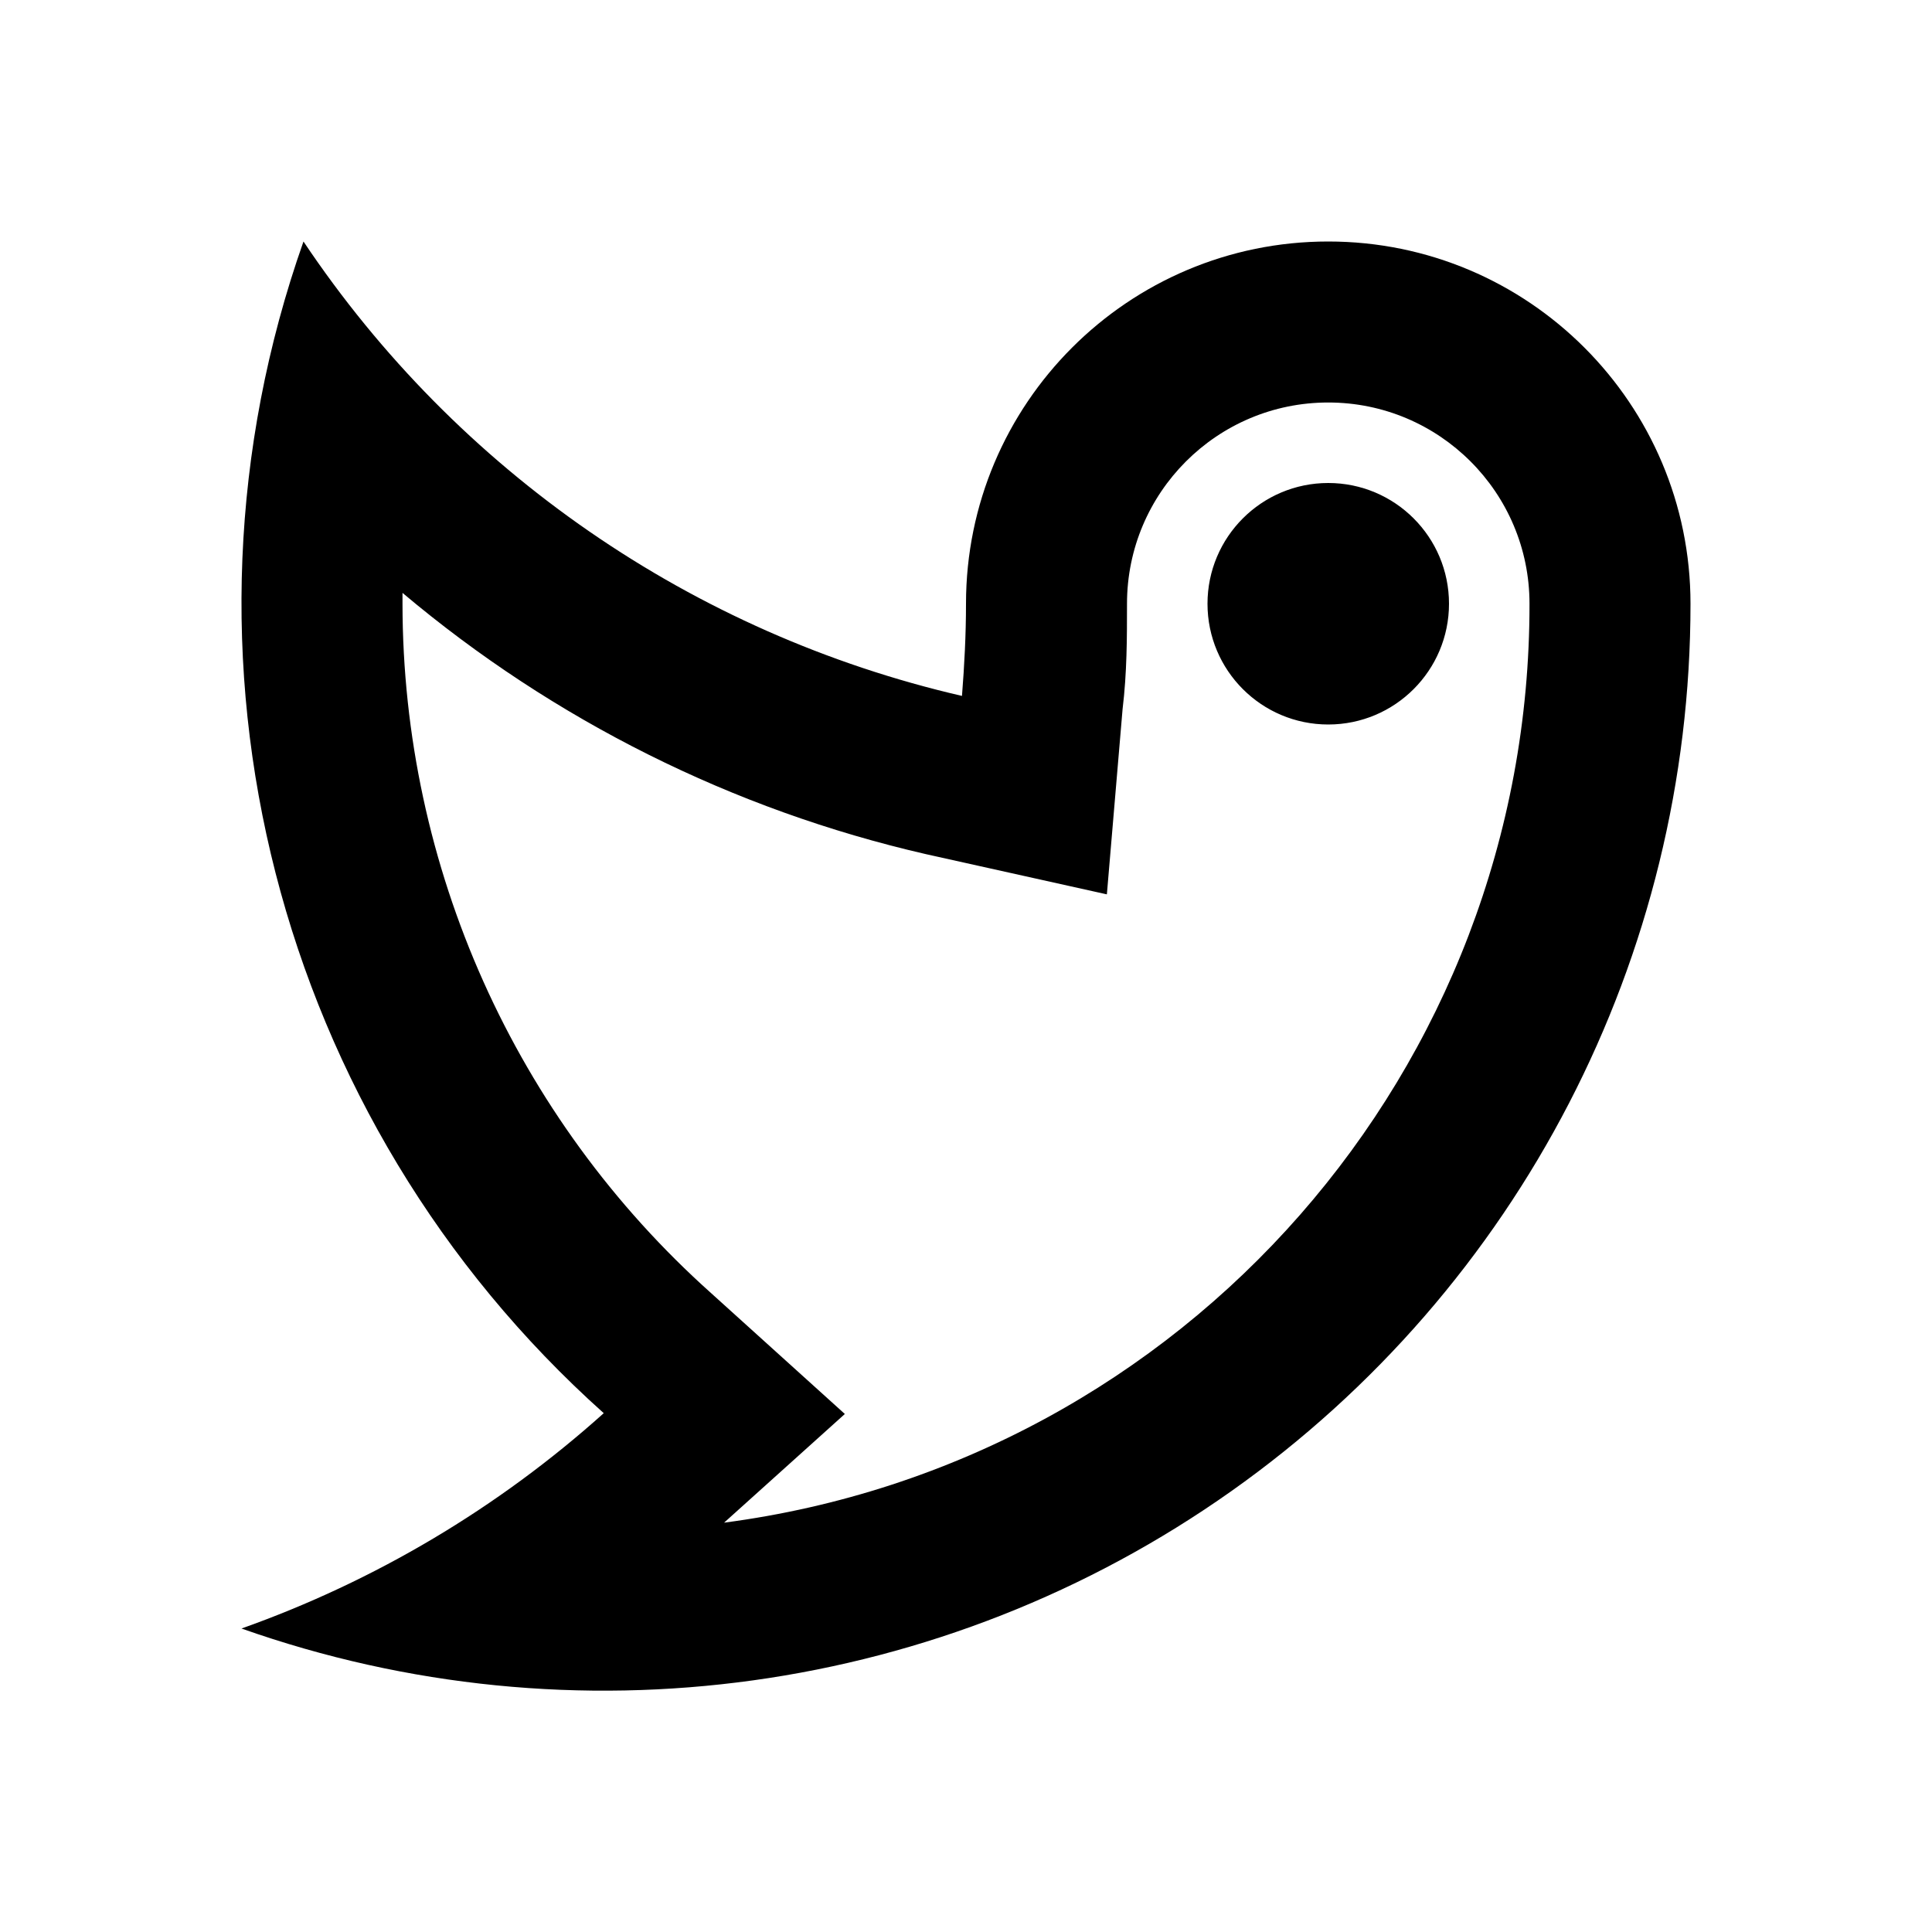
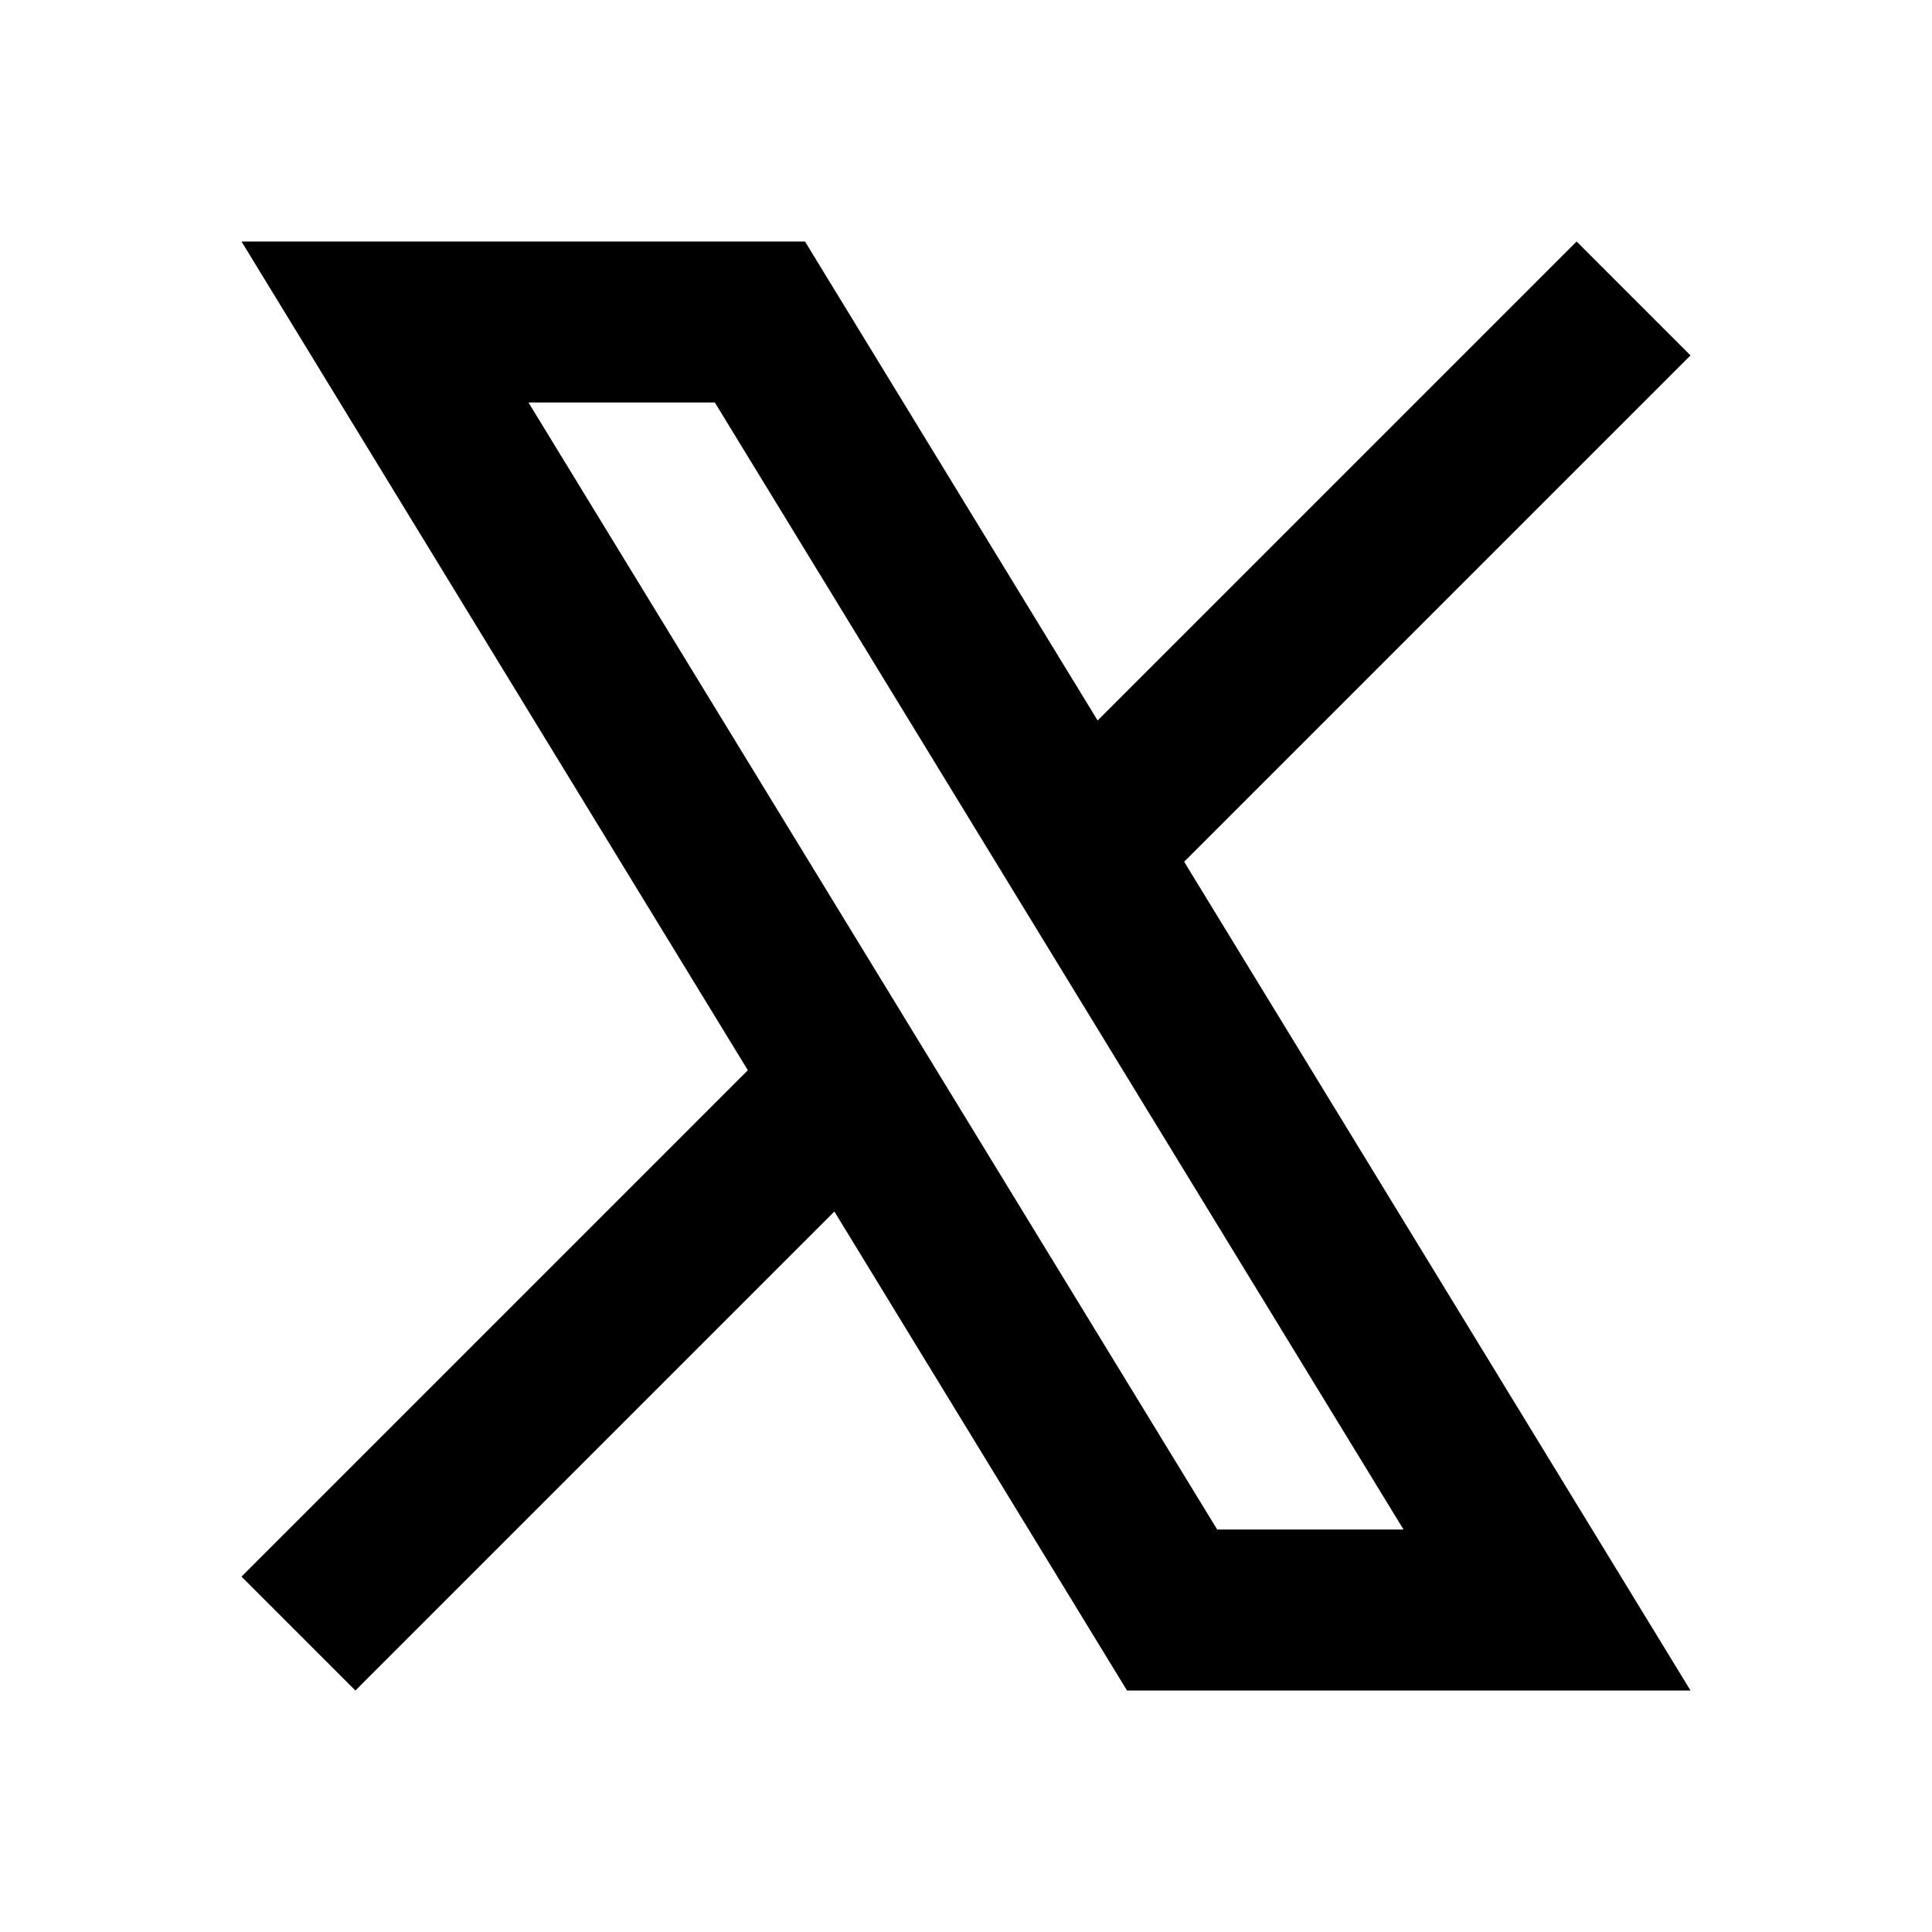
<svg xmlns="http://www.w3.org/2000/svg" viewBox="0 0 48 48">
  <rect width="48" height="48" style="fill:none" />
-   <path d="M30,15a3,3,0,1,1,3,3A3,3,0,0,1,30,15Zm3-5a5,5,0,0,0-5,5c0,.85,0,1.71-.11,2.62l-.39,4.6-4.5-1a30.93,30.93,0,0,1-13-6.49V15a23,23,0,0,0,7.67,17.13l3.32,3-3,2.7A23,23,0,0,0,38,15a5,5,0,0,0-5-5M7.54,6A27,27,0,0,0,23.9,17.29c.06-.76.1-1.52.1-2.29h0a9,9,0,0,1,18,0A27,27,0,0,1,6,40.46a27,27,0,0,0,9-5.35A27,27,0,0,1,7.54,6Z" />
+   <path d="M42,8.83,39.17,6,27.27,17.9,20,6H6L18.58,26.59,6,39.17,8.83,42l11.9-11.9L28,42H42L29.42,21.41ZM30.24,38,13.13,10h4.63L34.87,38Z" />
</svg>
